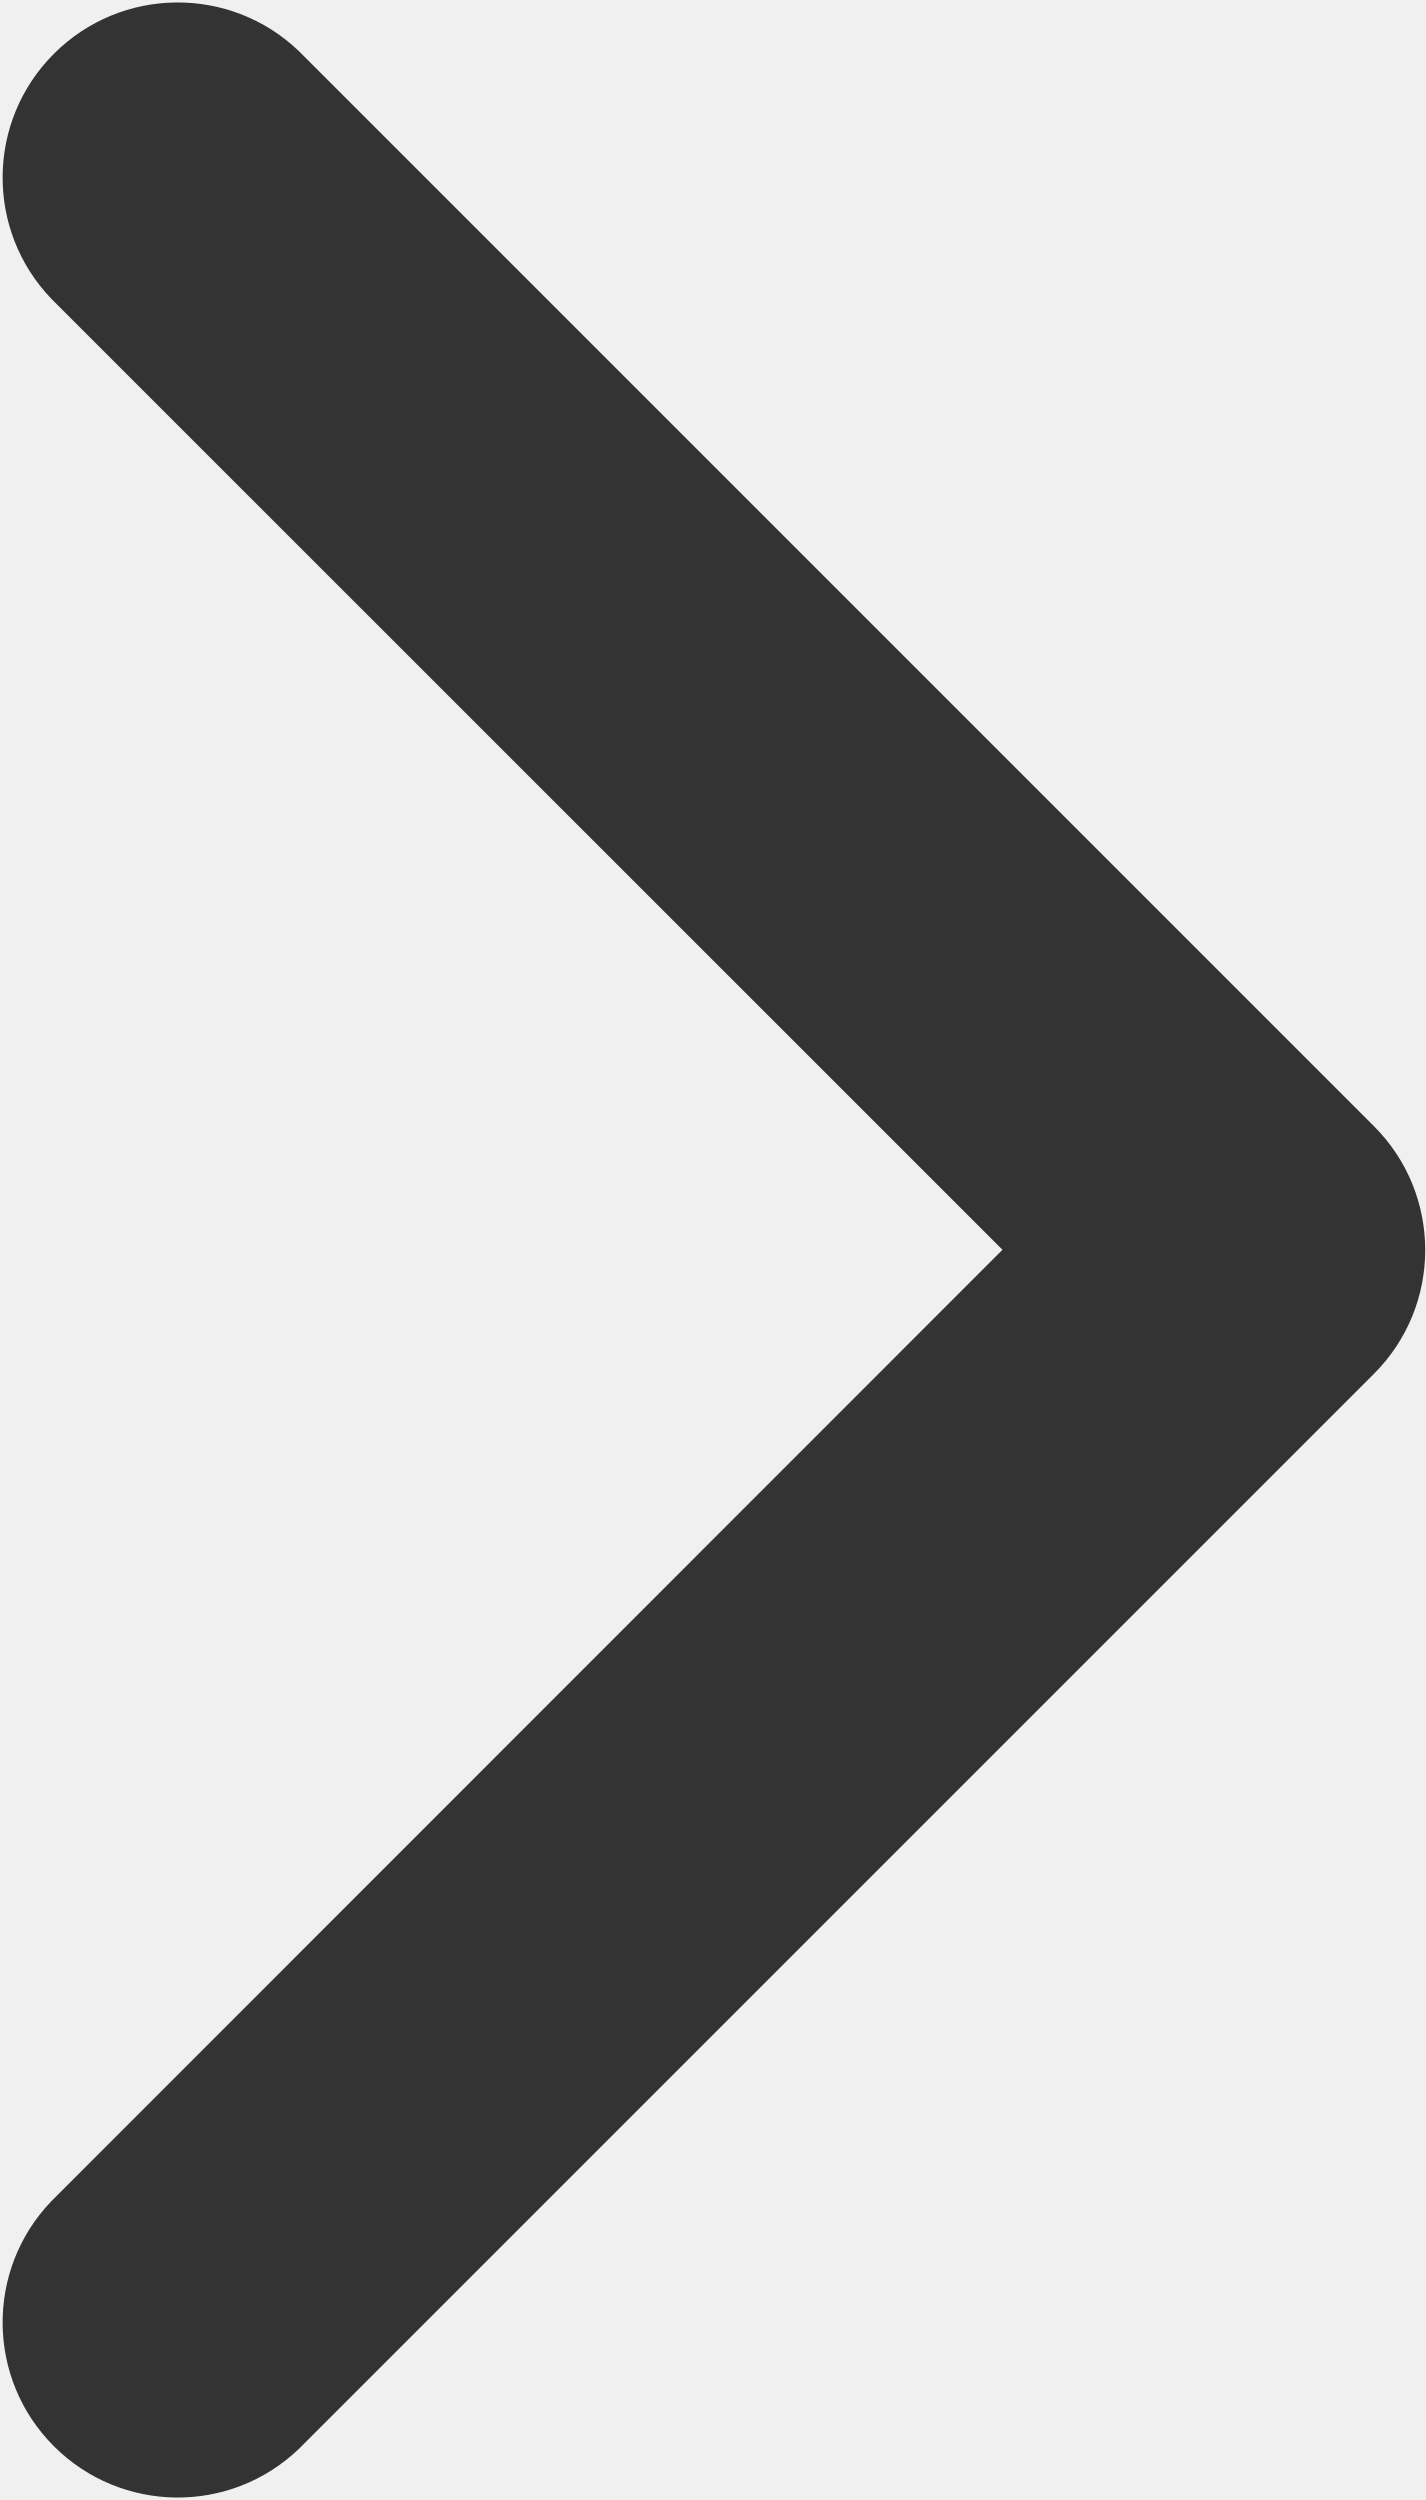
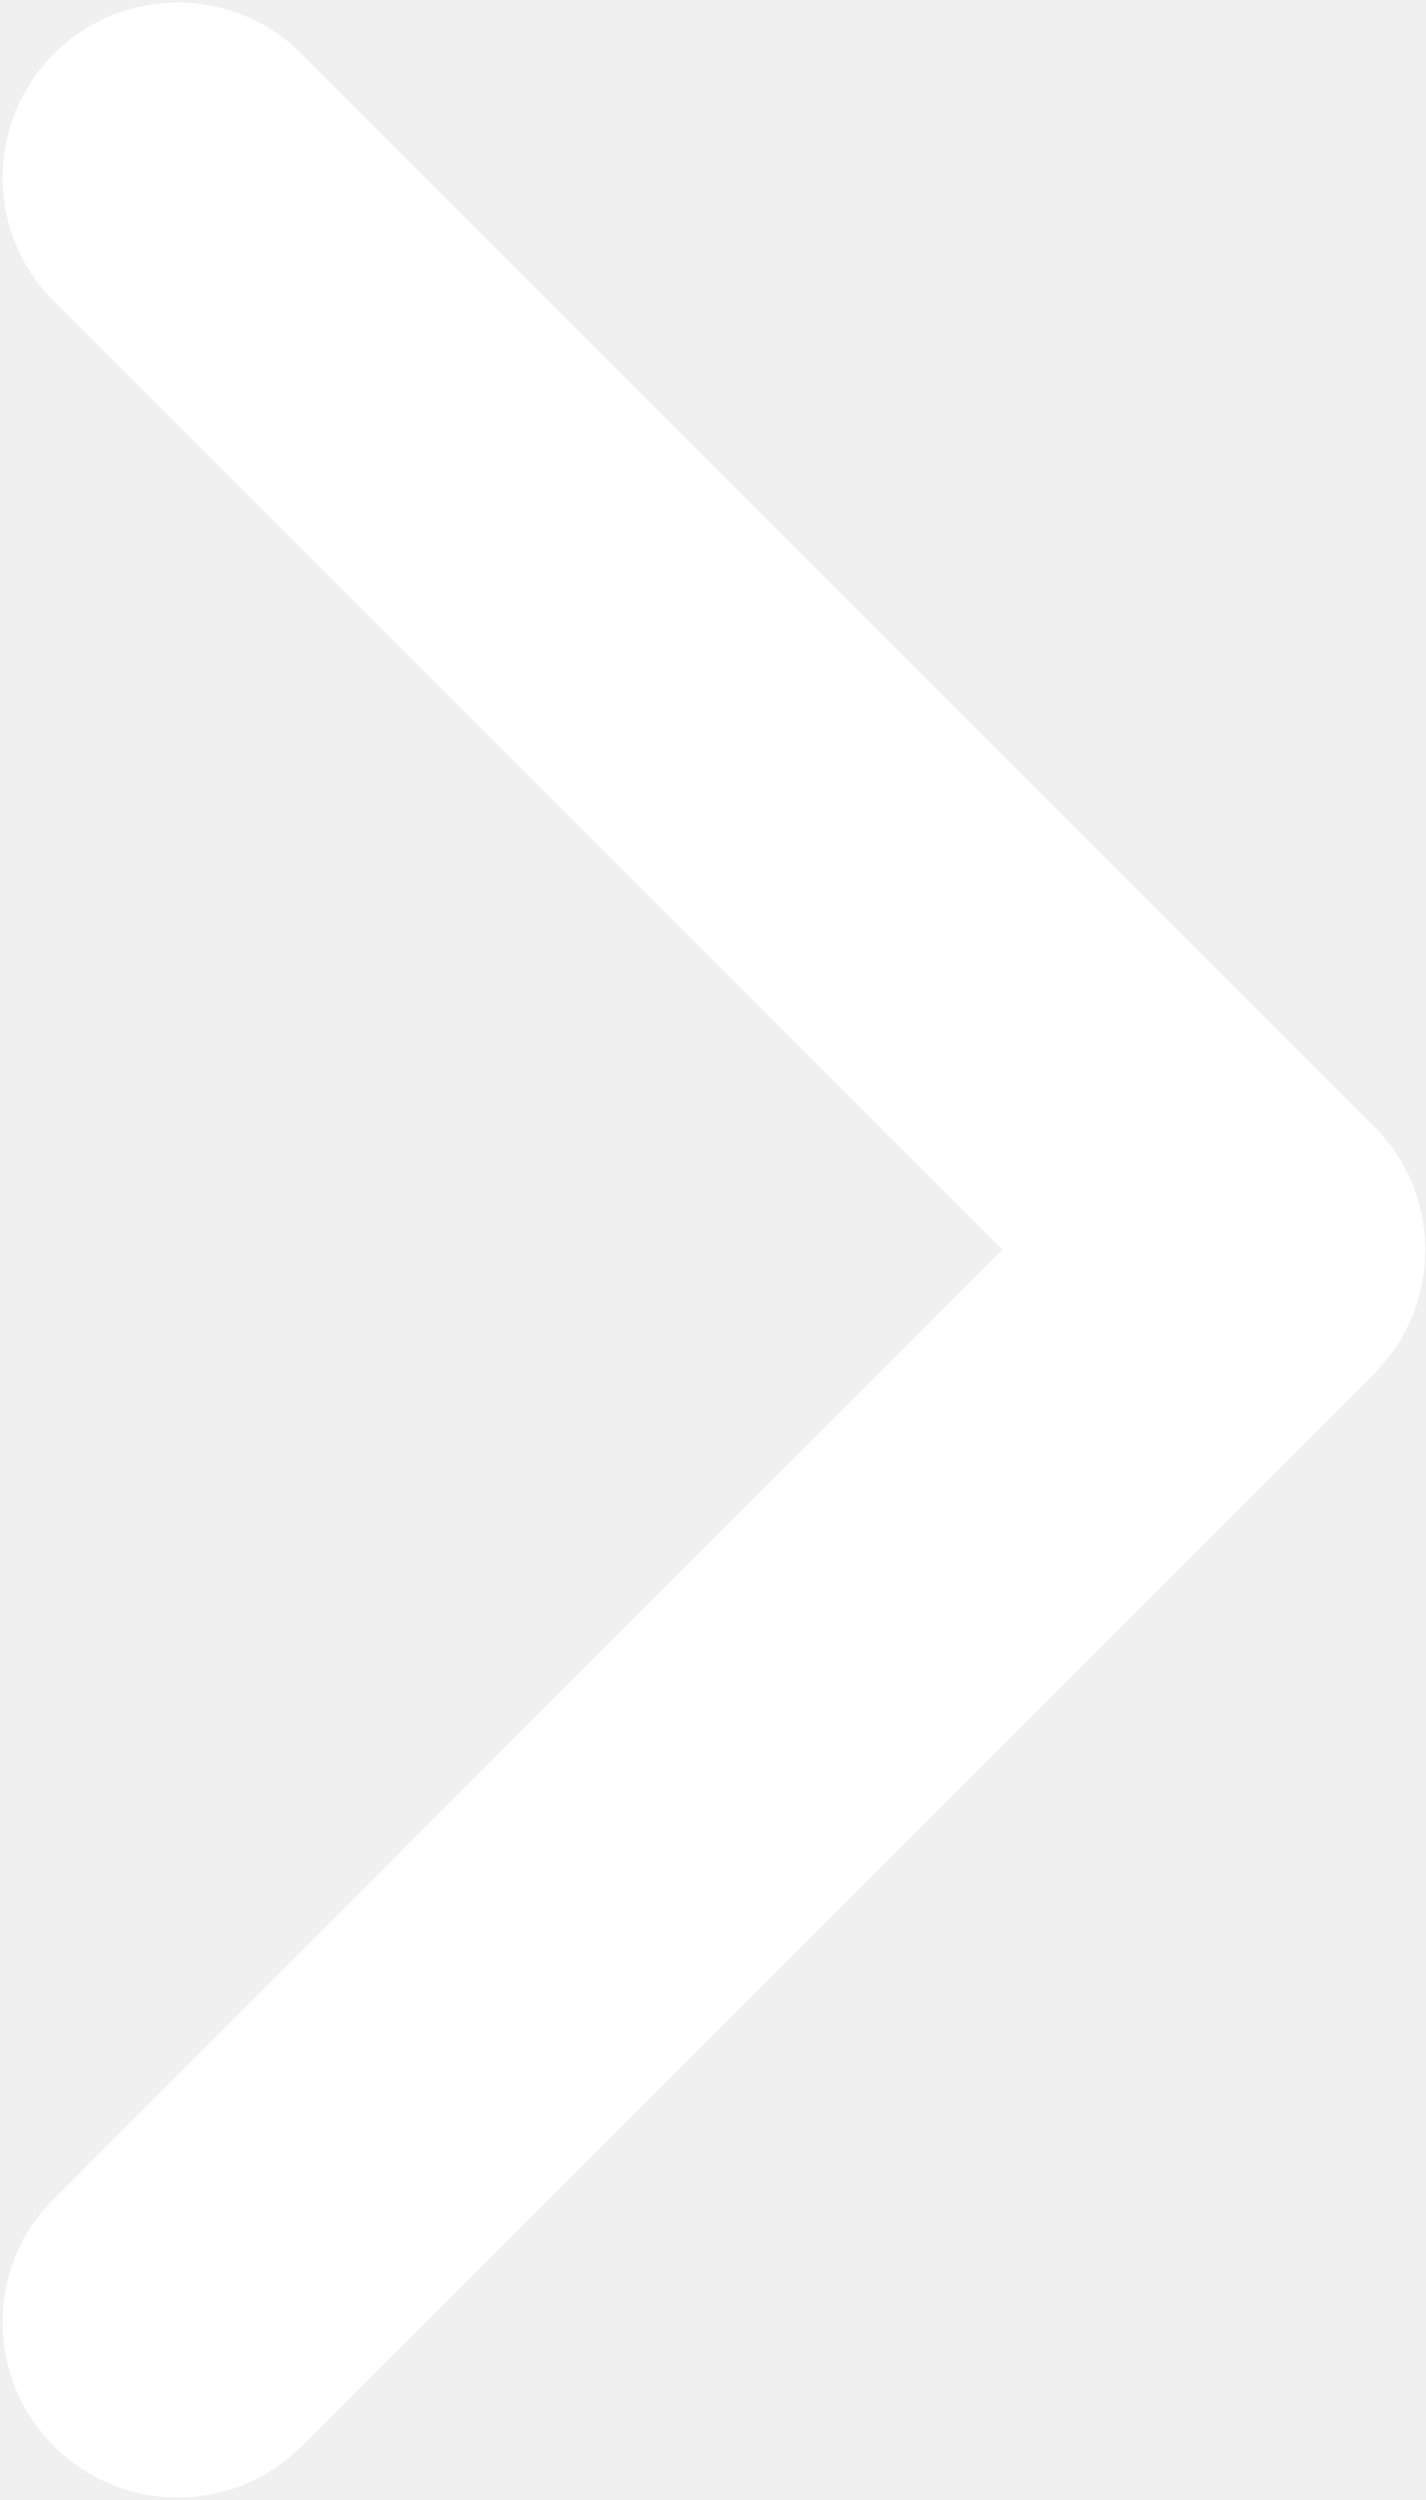
<svg xmlns="http://www.w3.org/2000/svg" width="9.123" height="16.003" viewBox="0 0 9.123 16.003">
  <defs>
    <style>
-             .cls-1{fill:#333}
+             .cls-1{fill:#fff}
        </style>
  </defs>
  <g id="arrow-point-to-right" transform="translate(-97.138)">
    <path id="Path_1276" d="M105.933 8.794l-6.881 6.881a1.121 1.121 0 0 1-1.585-1.585L103.555 8l-6.088-6.087A1.121 1.121 0 0 1 99.052.328l6.881 6.881a1.121 1.121 0 0 1 0 1.585z" class="cls-1" data-name="Path 1276" />
  </g>
</svg>
